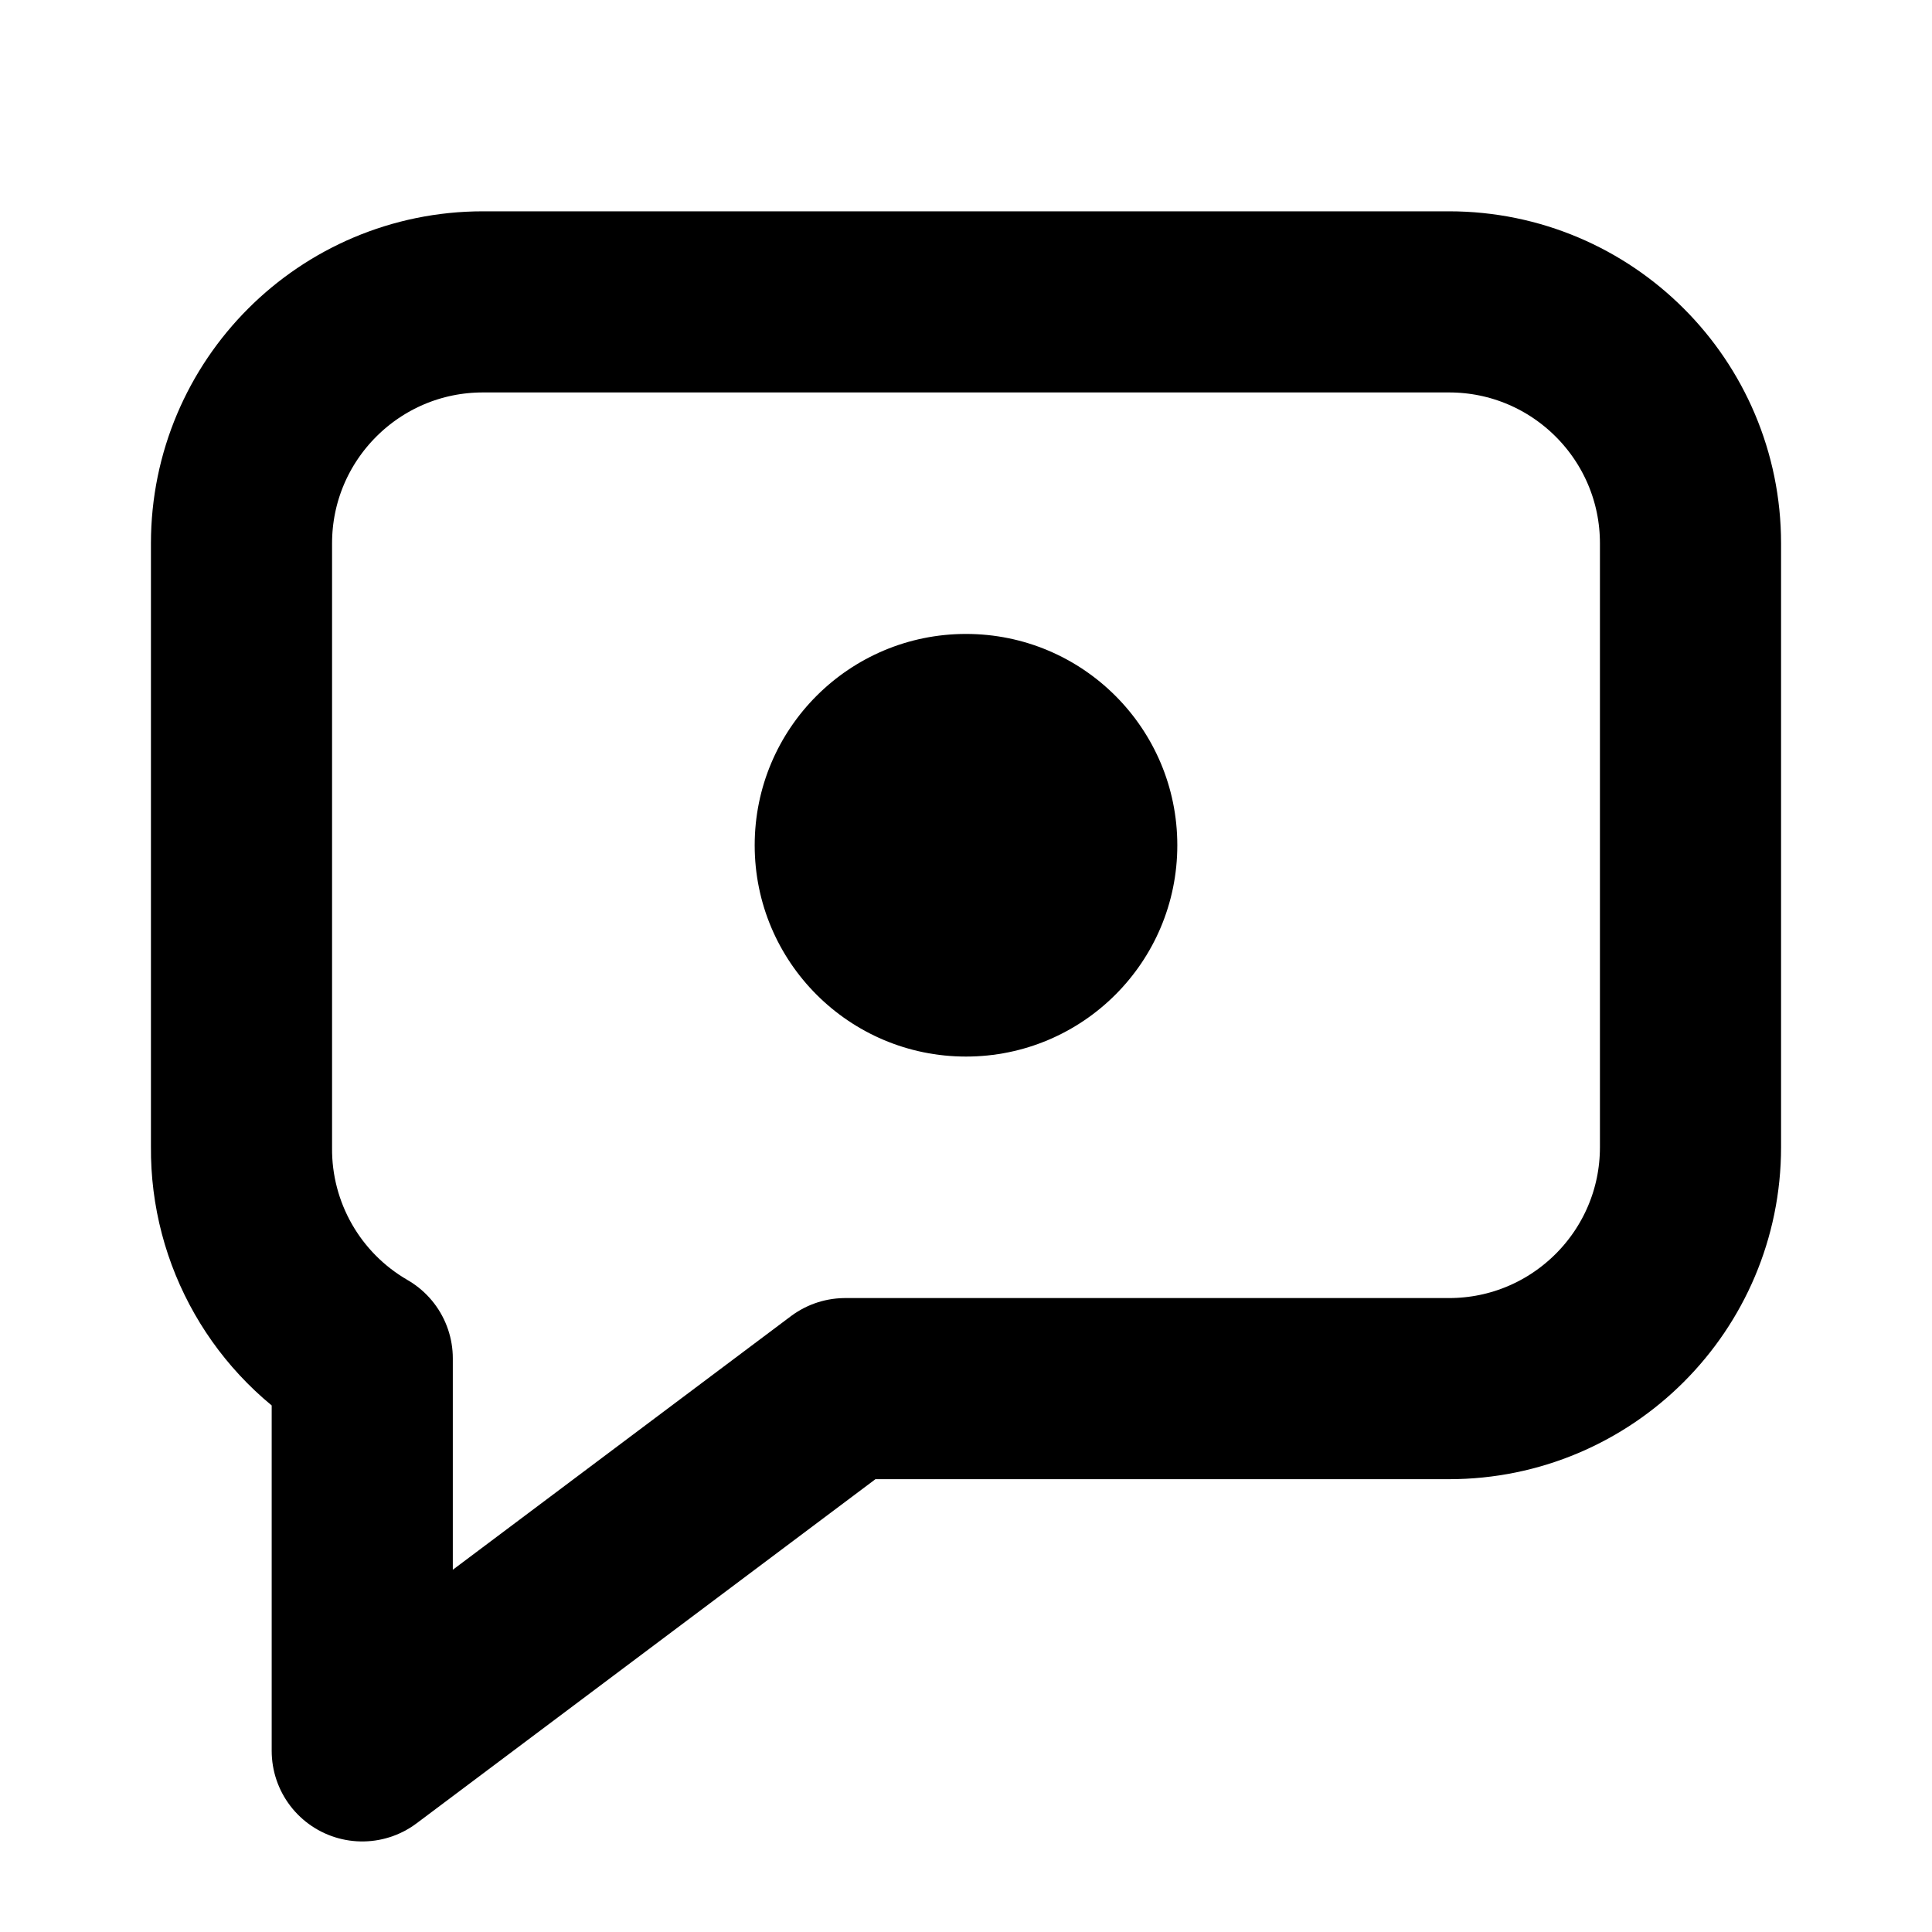
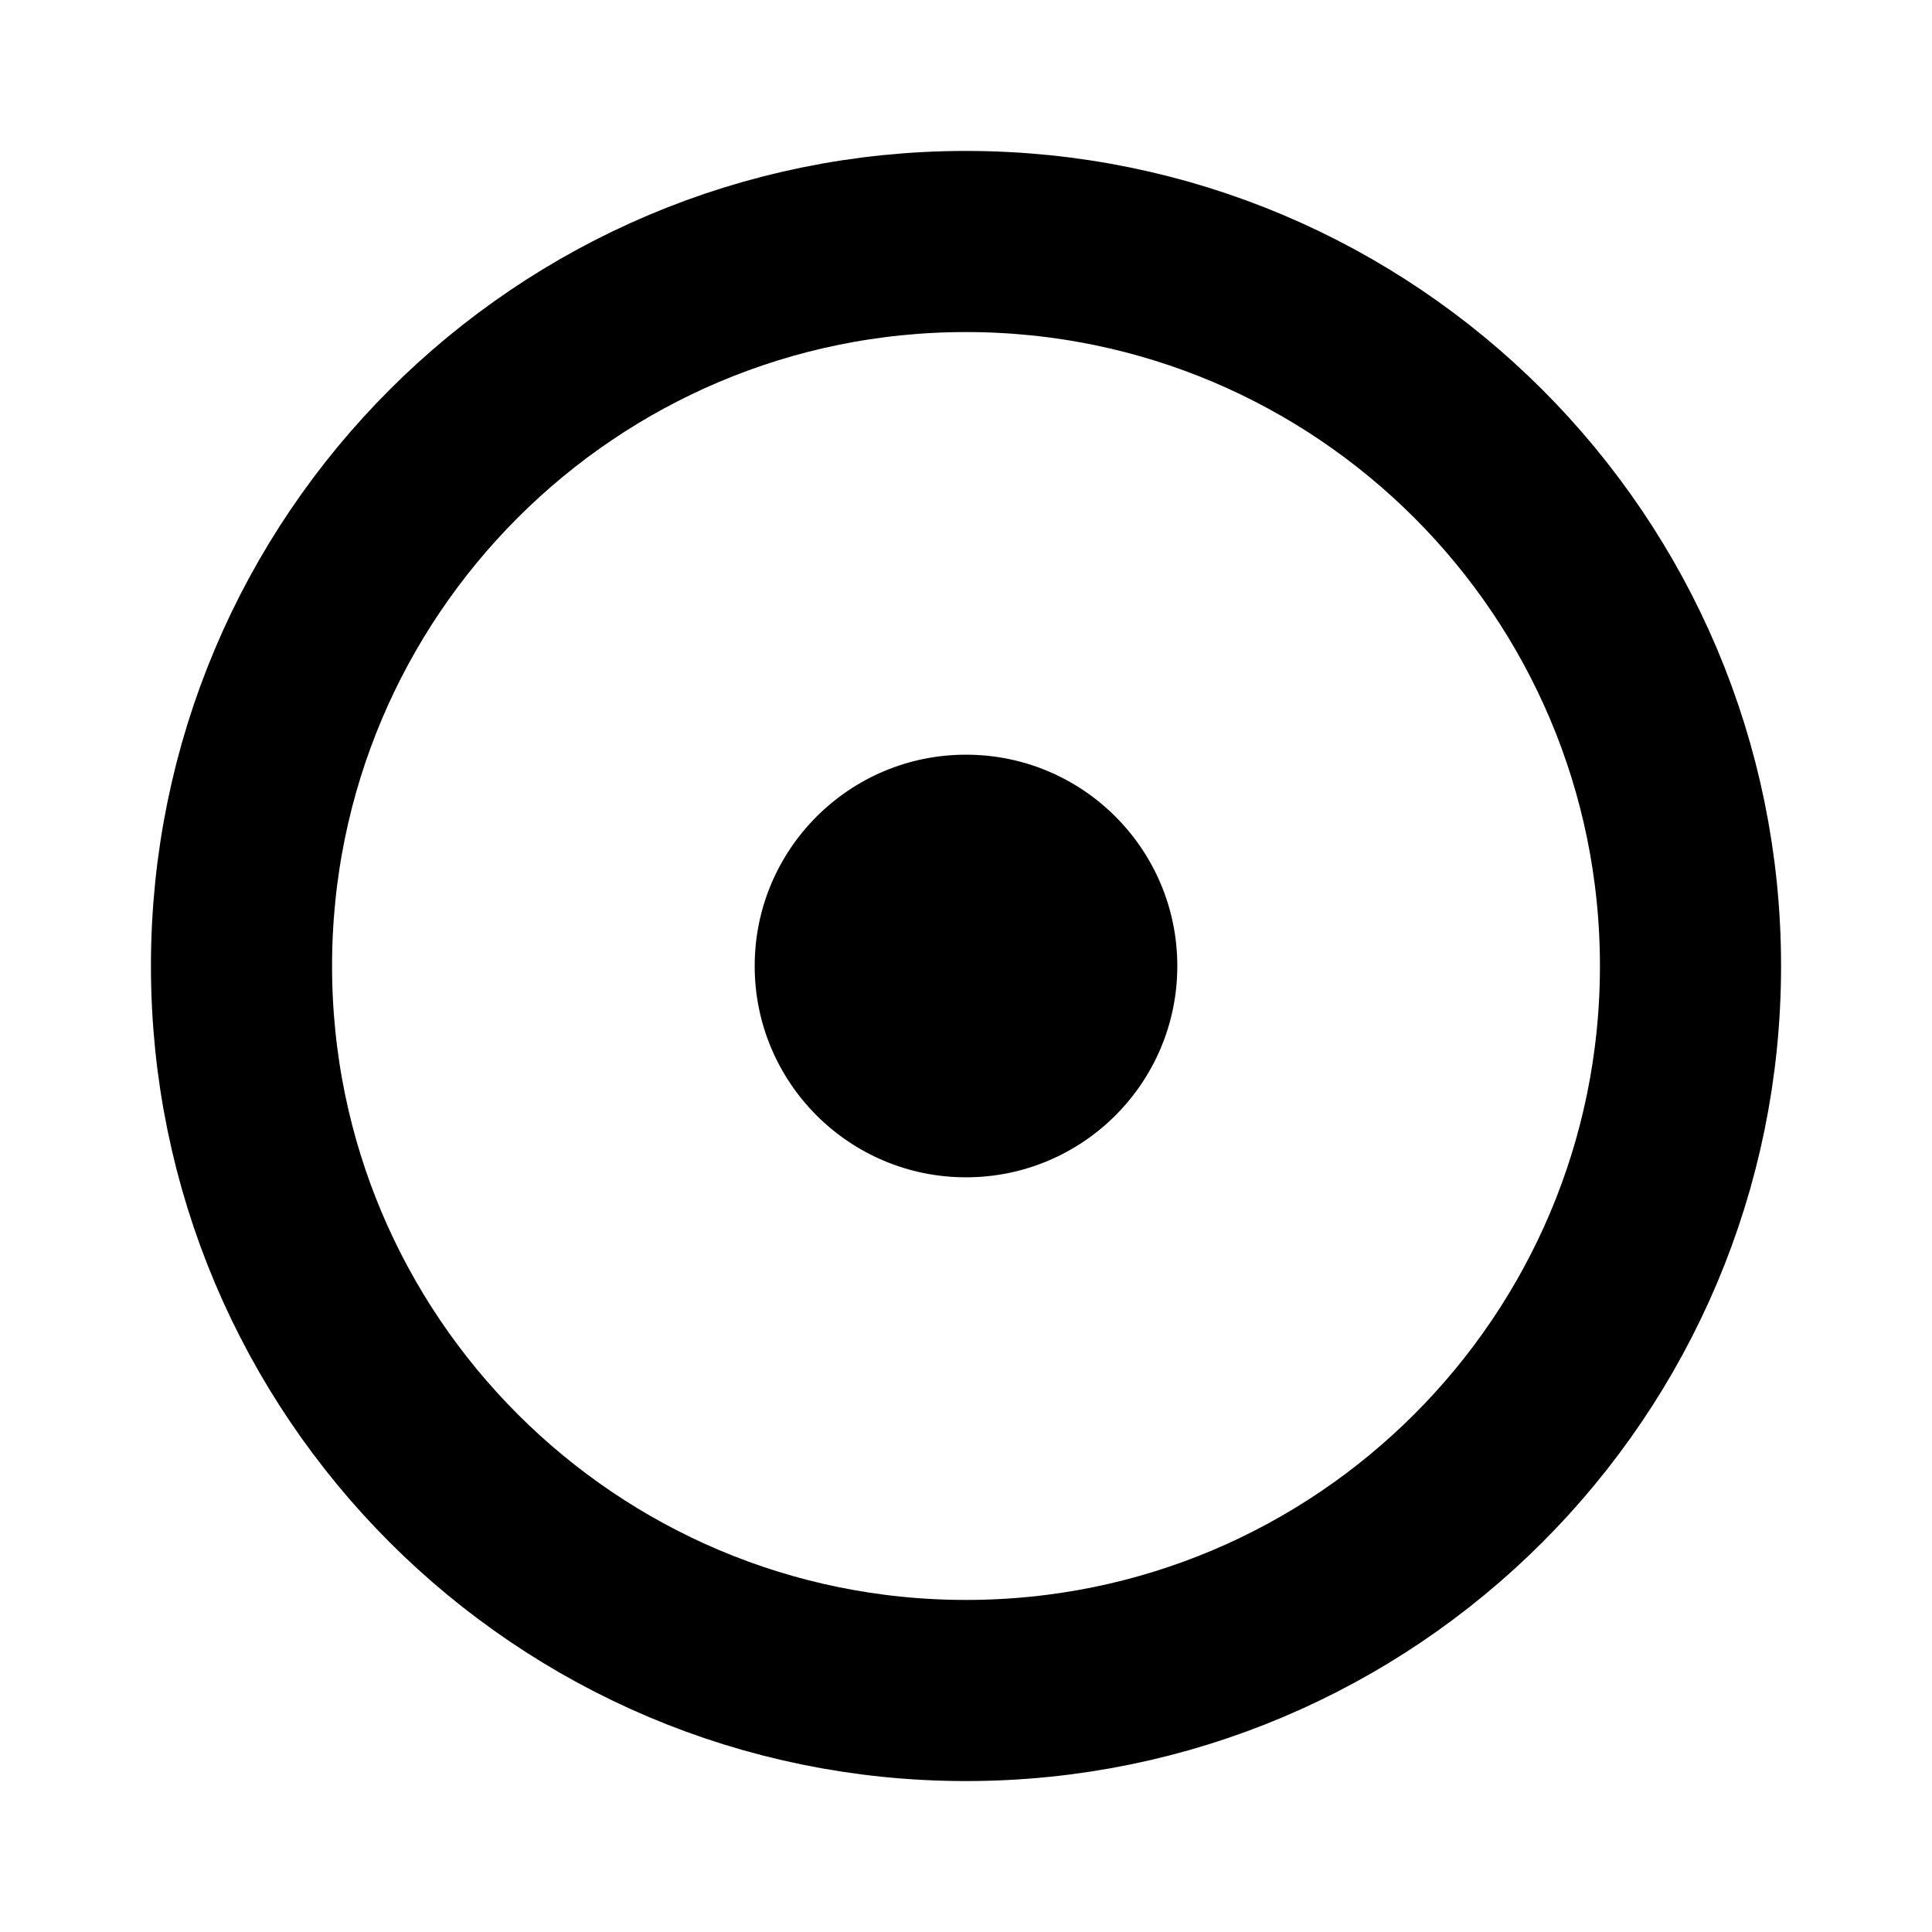
<svg xmlns="http://www.w3.org/2000/svg" viewBox="0 0 16 16" width="16" height="16" data-shape="reply-dot" aria-hidden="true" focusable="false">
-   <path d="M4 2.5h8A2 2 0 0 1 14 4.5v5a2 2 0 0 1-2 2H7l-4 3v-3.25A2 2 0 0 1 2 9.5v-5a2 2 0 0 1 2-2Z" fill="none" stroke="currentColor" stroke-width="1.5" stroke-linejoin="round" />
-   <circle cx="8" cy="7" r="1.75" fill="currentColor" />
+   <circle cx="8" cy="8" r="6" fill="none" stroke="currentColor" stroke-width="1.5" />
+   <circle cx="8" cy="8" r="1.75" fill="currentColor" />
</svg>
